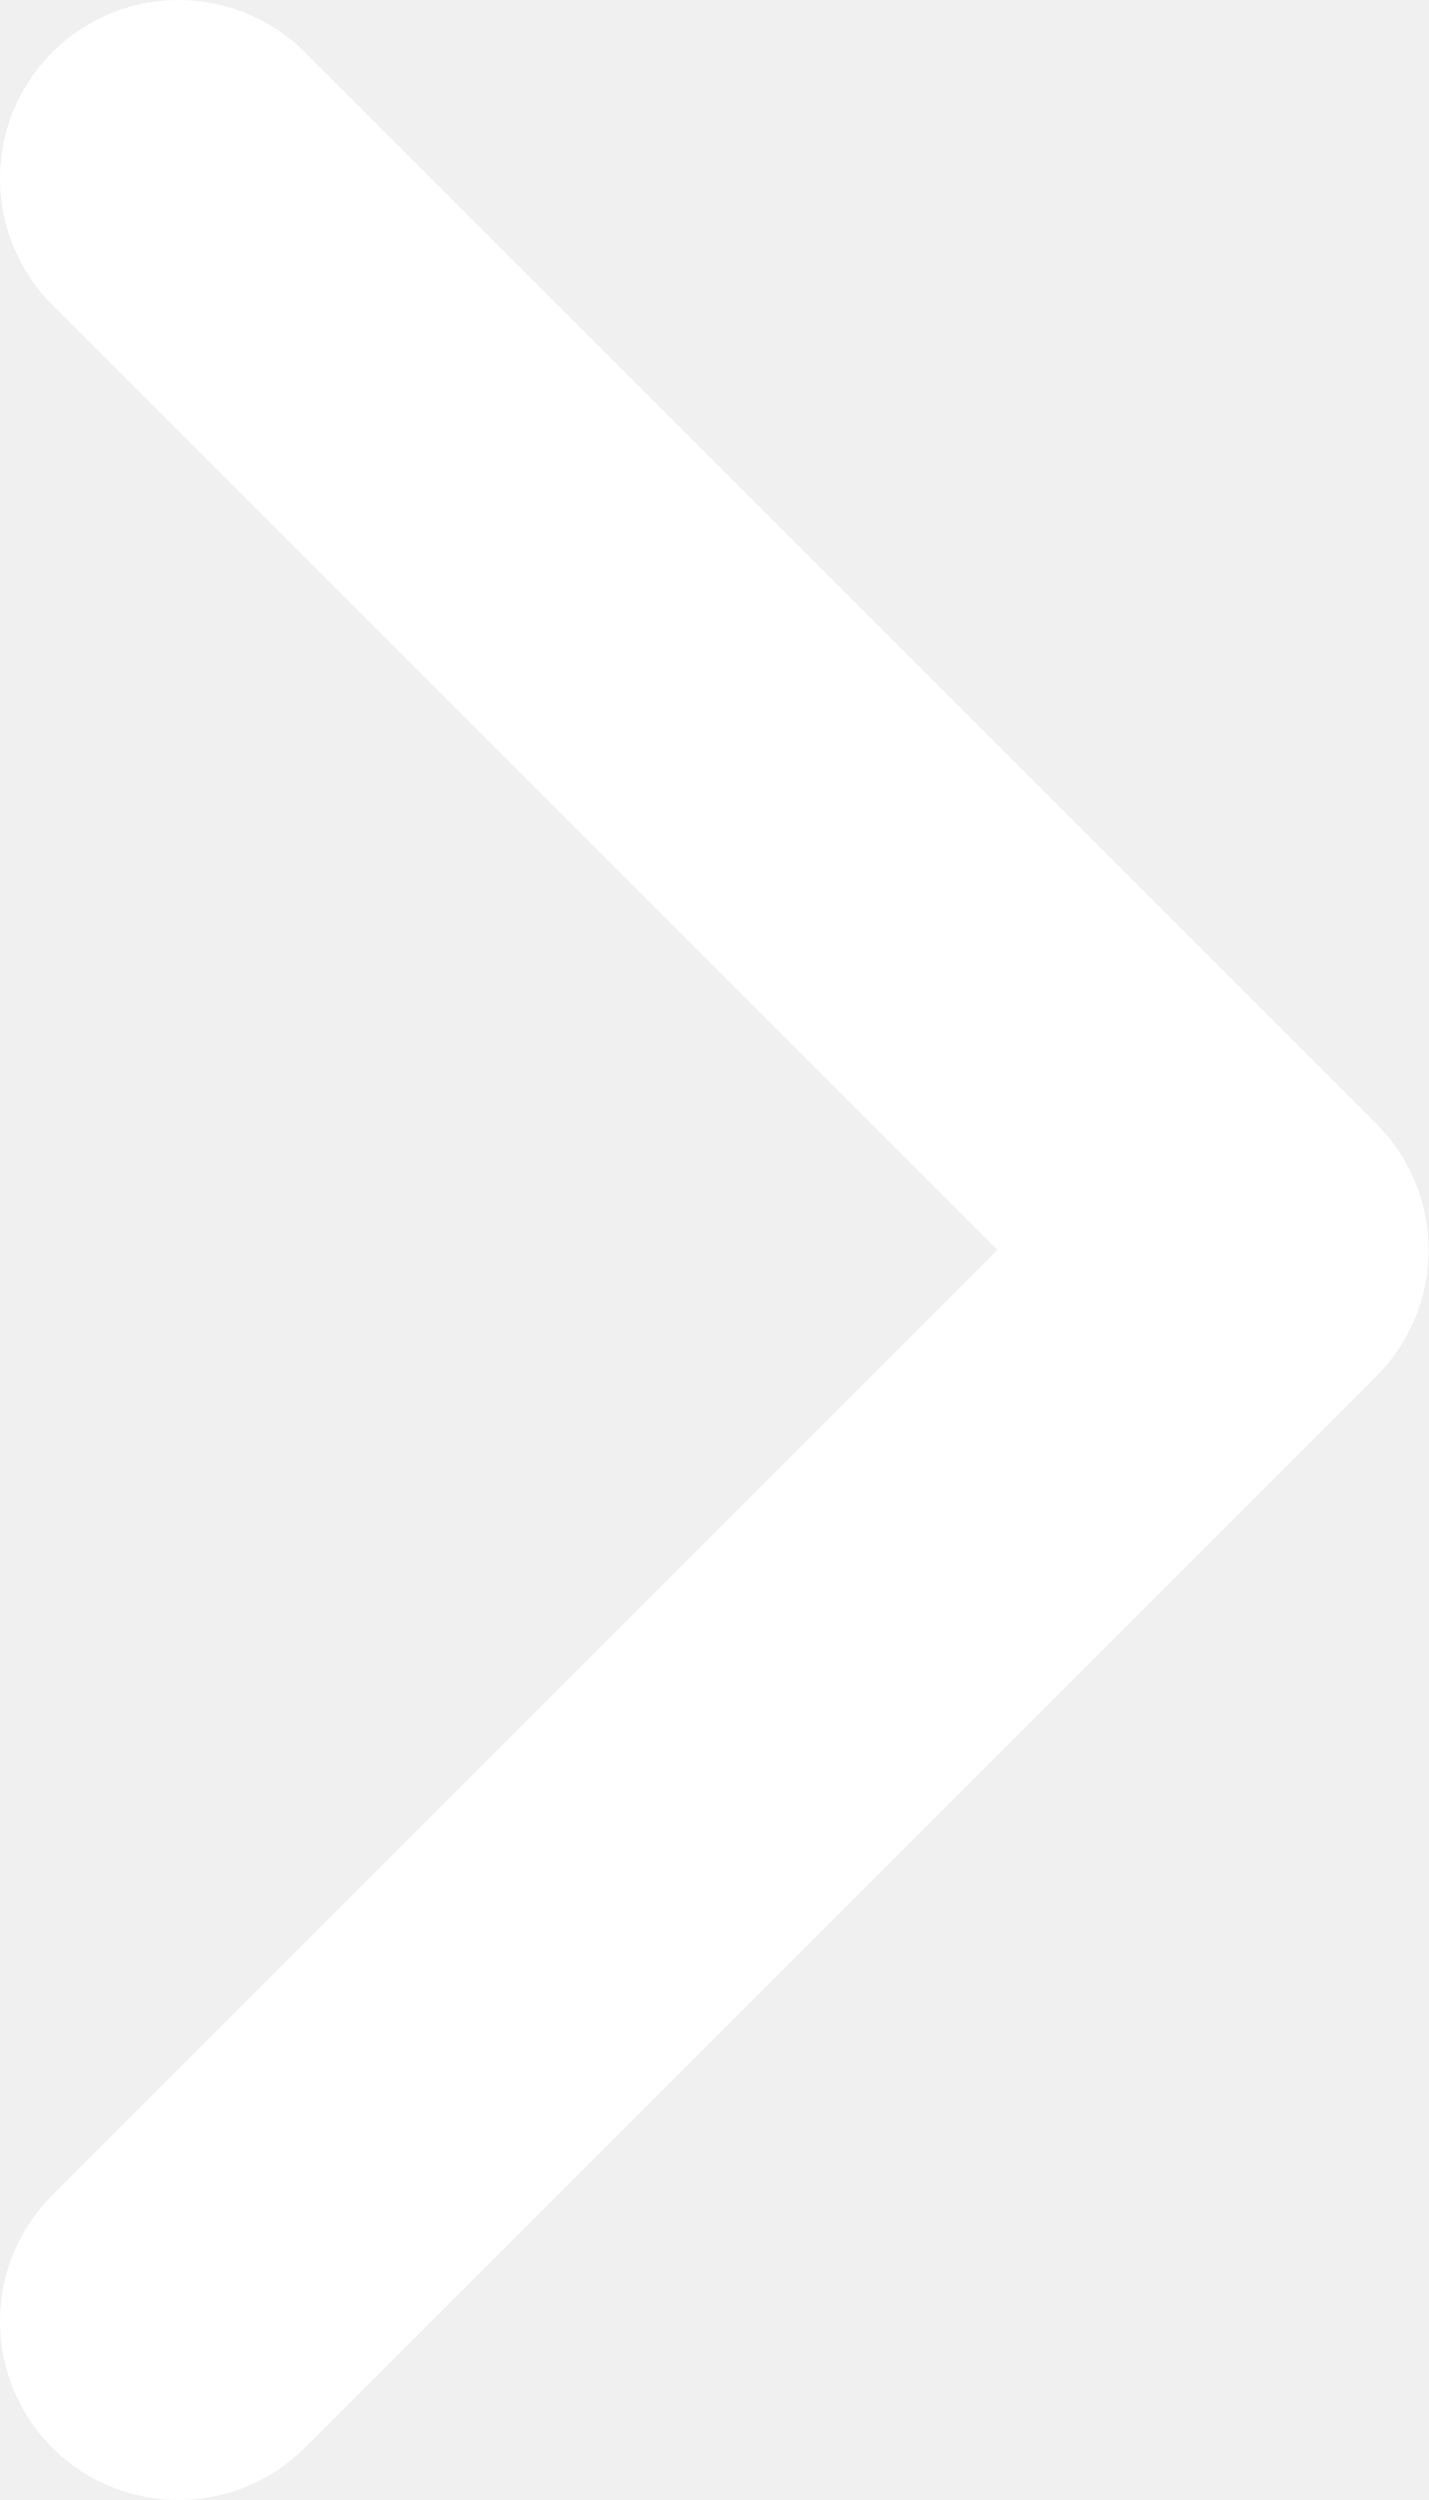
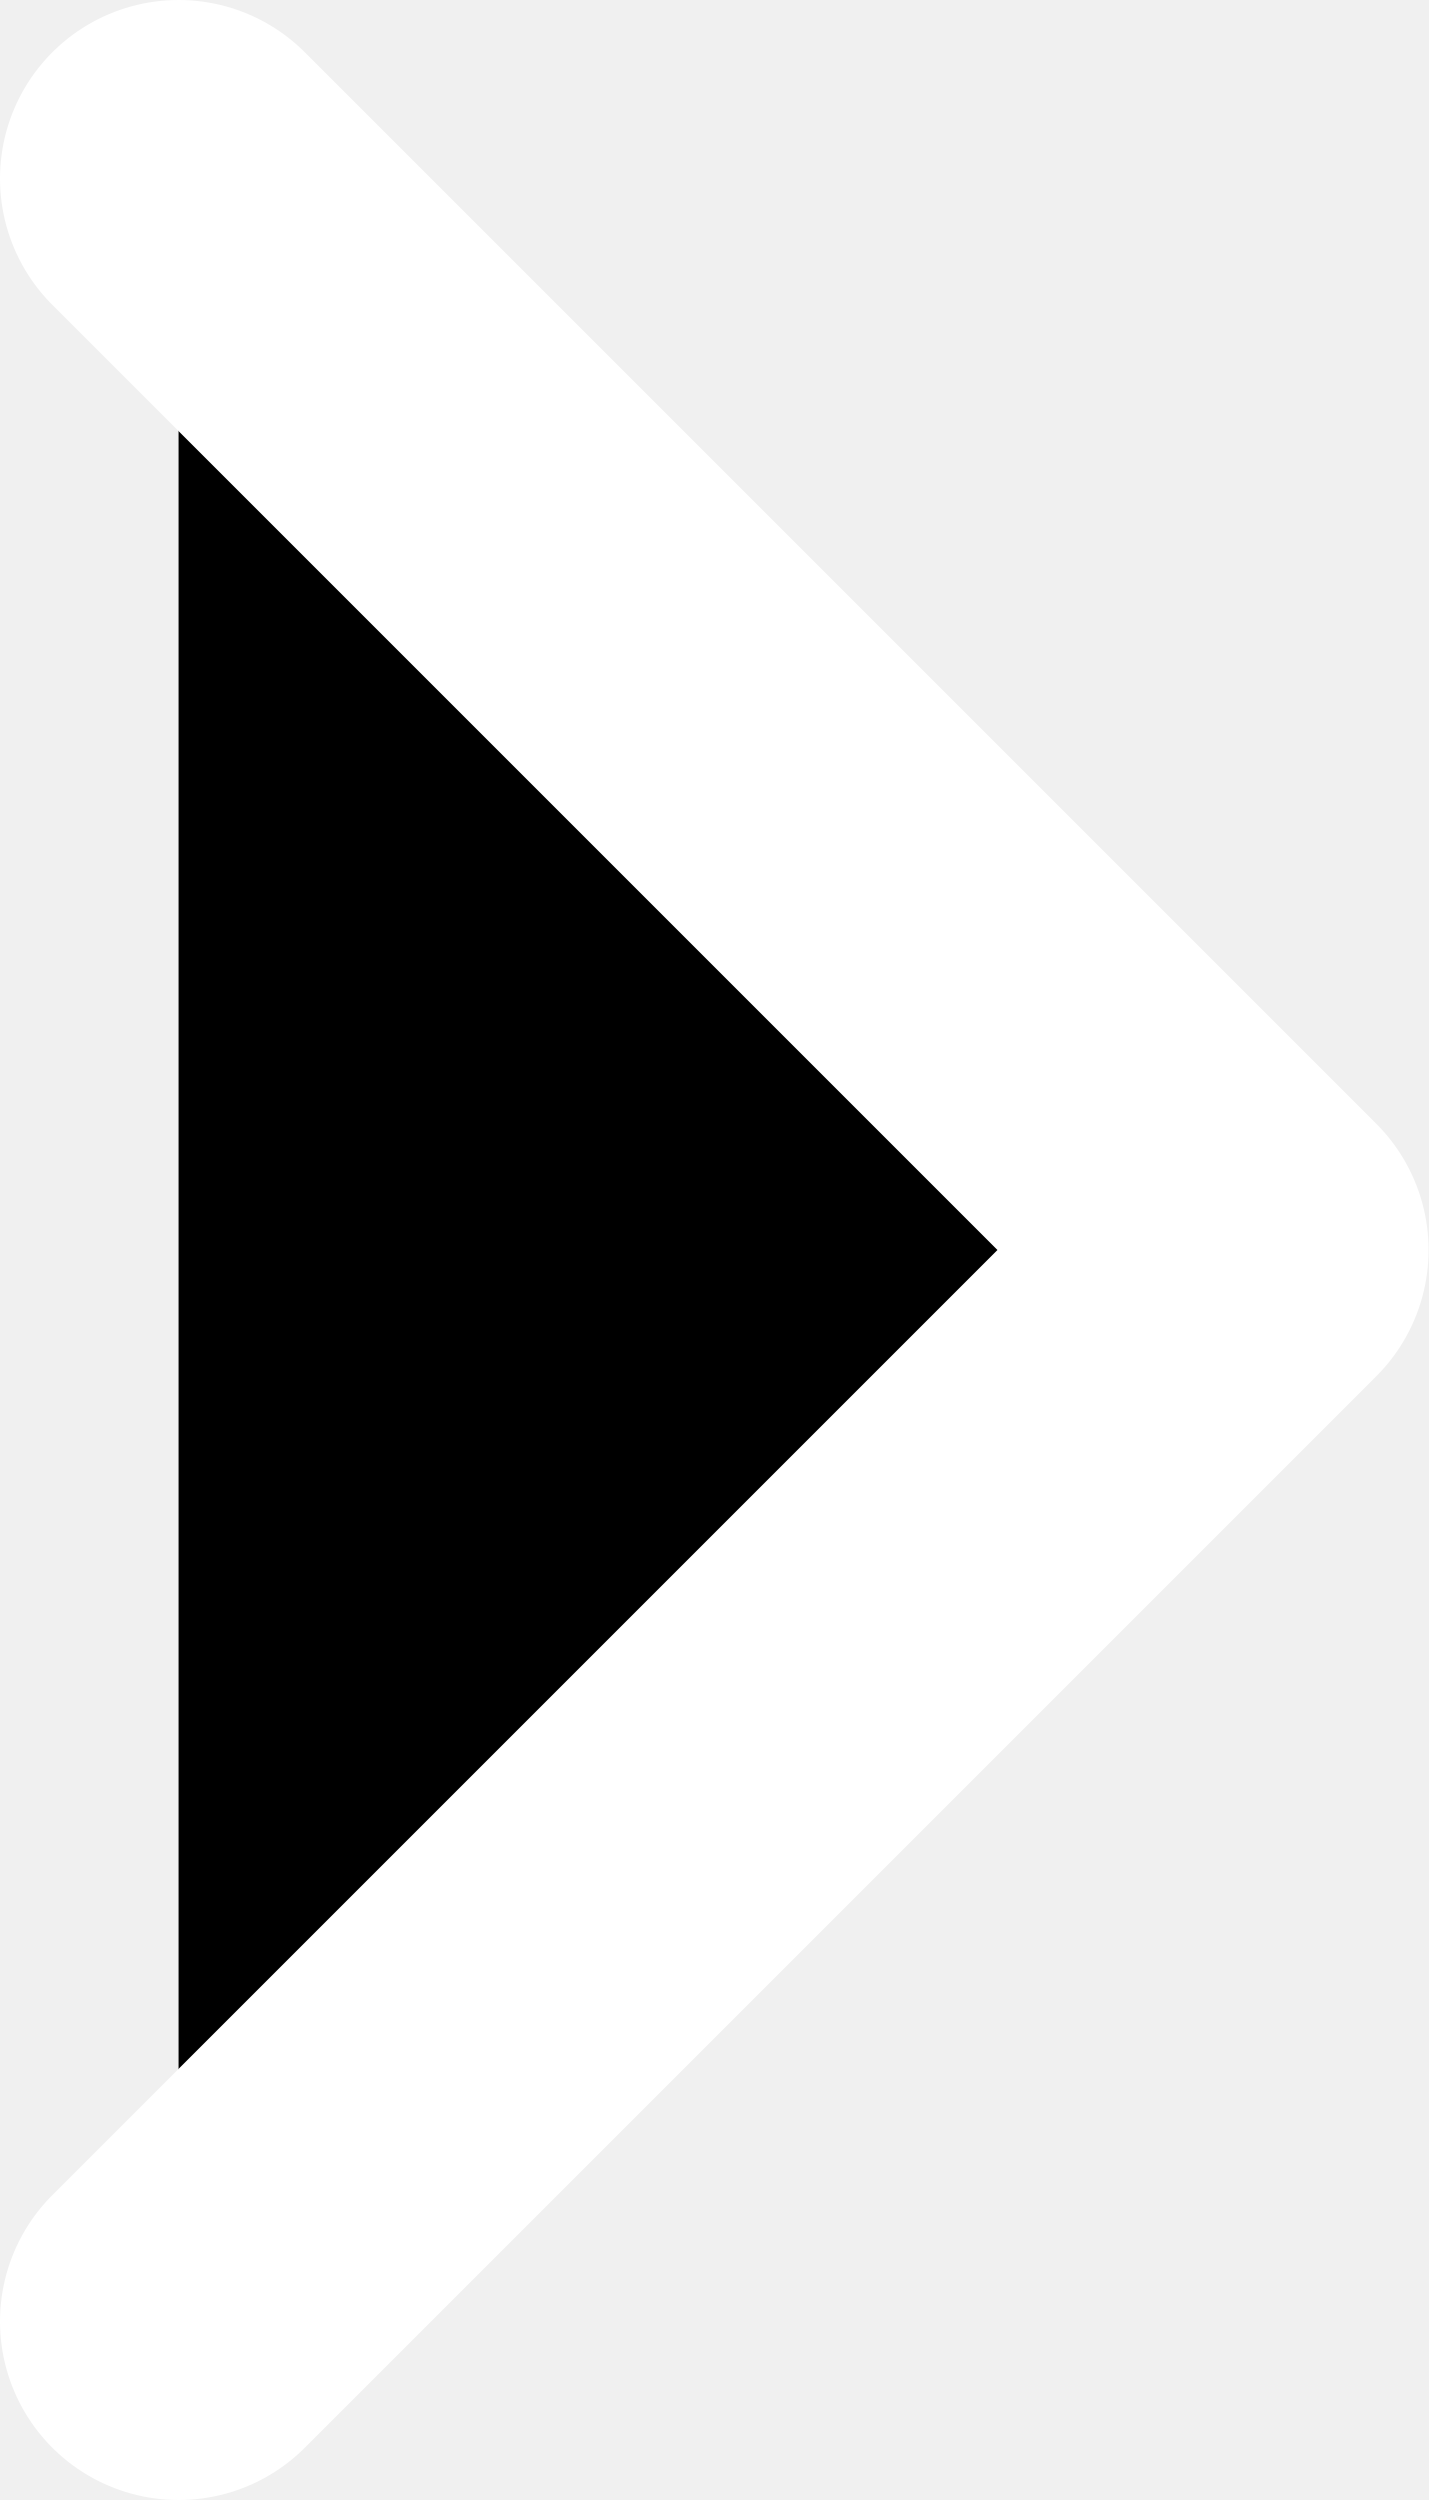
- <svg xmlns="http://www.w3.org/2000/svg" width="8" height="14" viewBox="0 0 8 14" fill="none">
+ <svg xmlns="http://www.w3.org/2000/svg" width="8" height="14" viewBox="0 0 8 14" fill="black">
  <path d="M1 13L7 7L1 1" stroke="white" stroke-width="2" stroke-linecap="round" stroke-linejoin="round" />
</svg>
